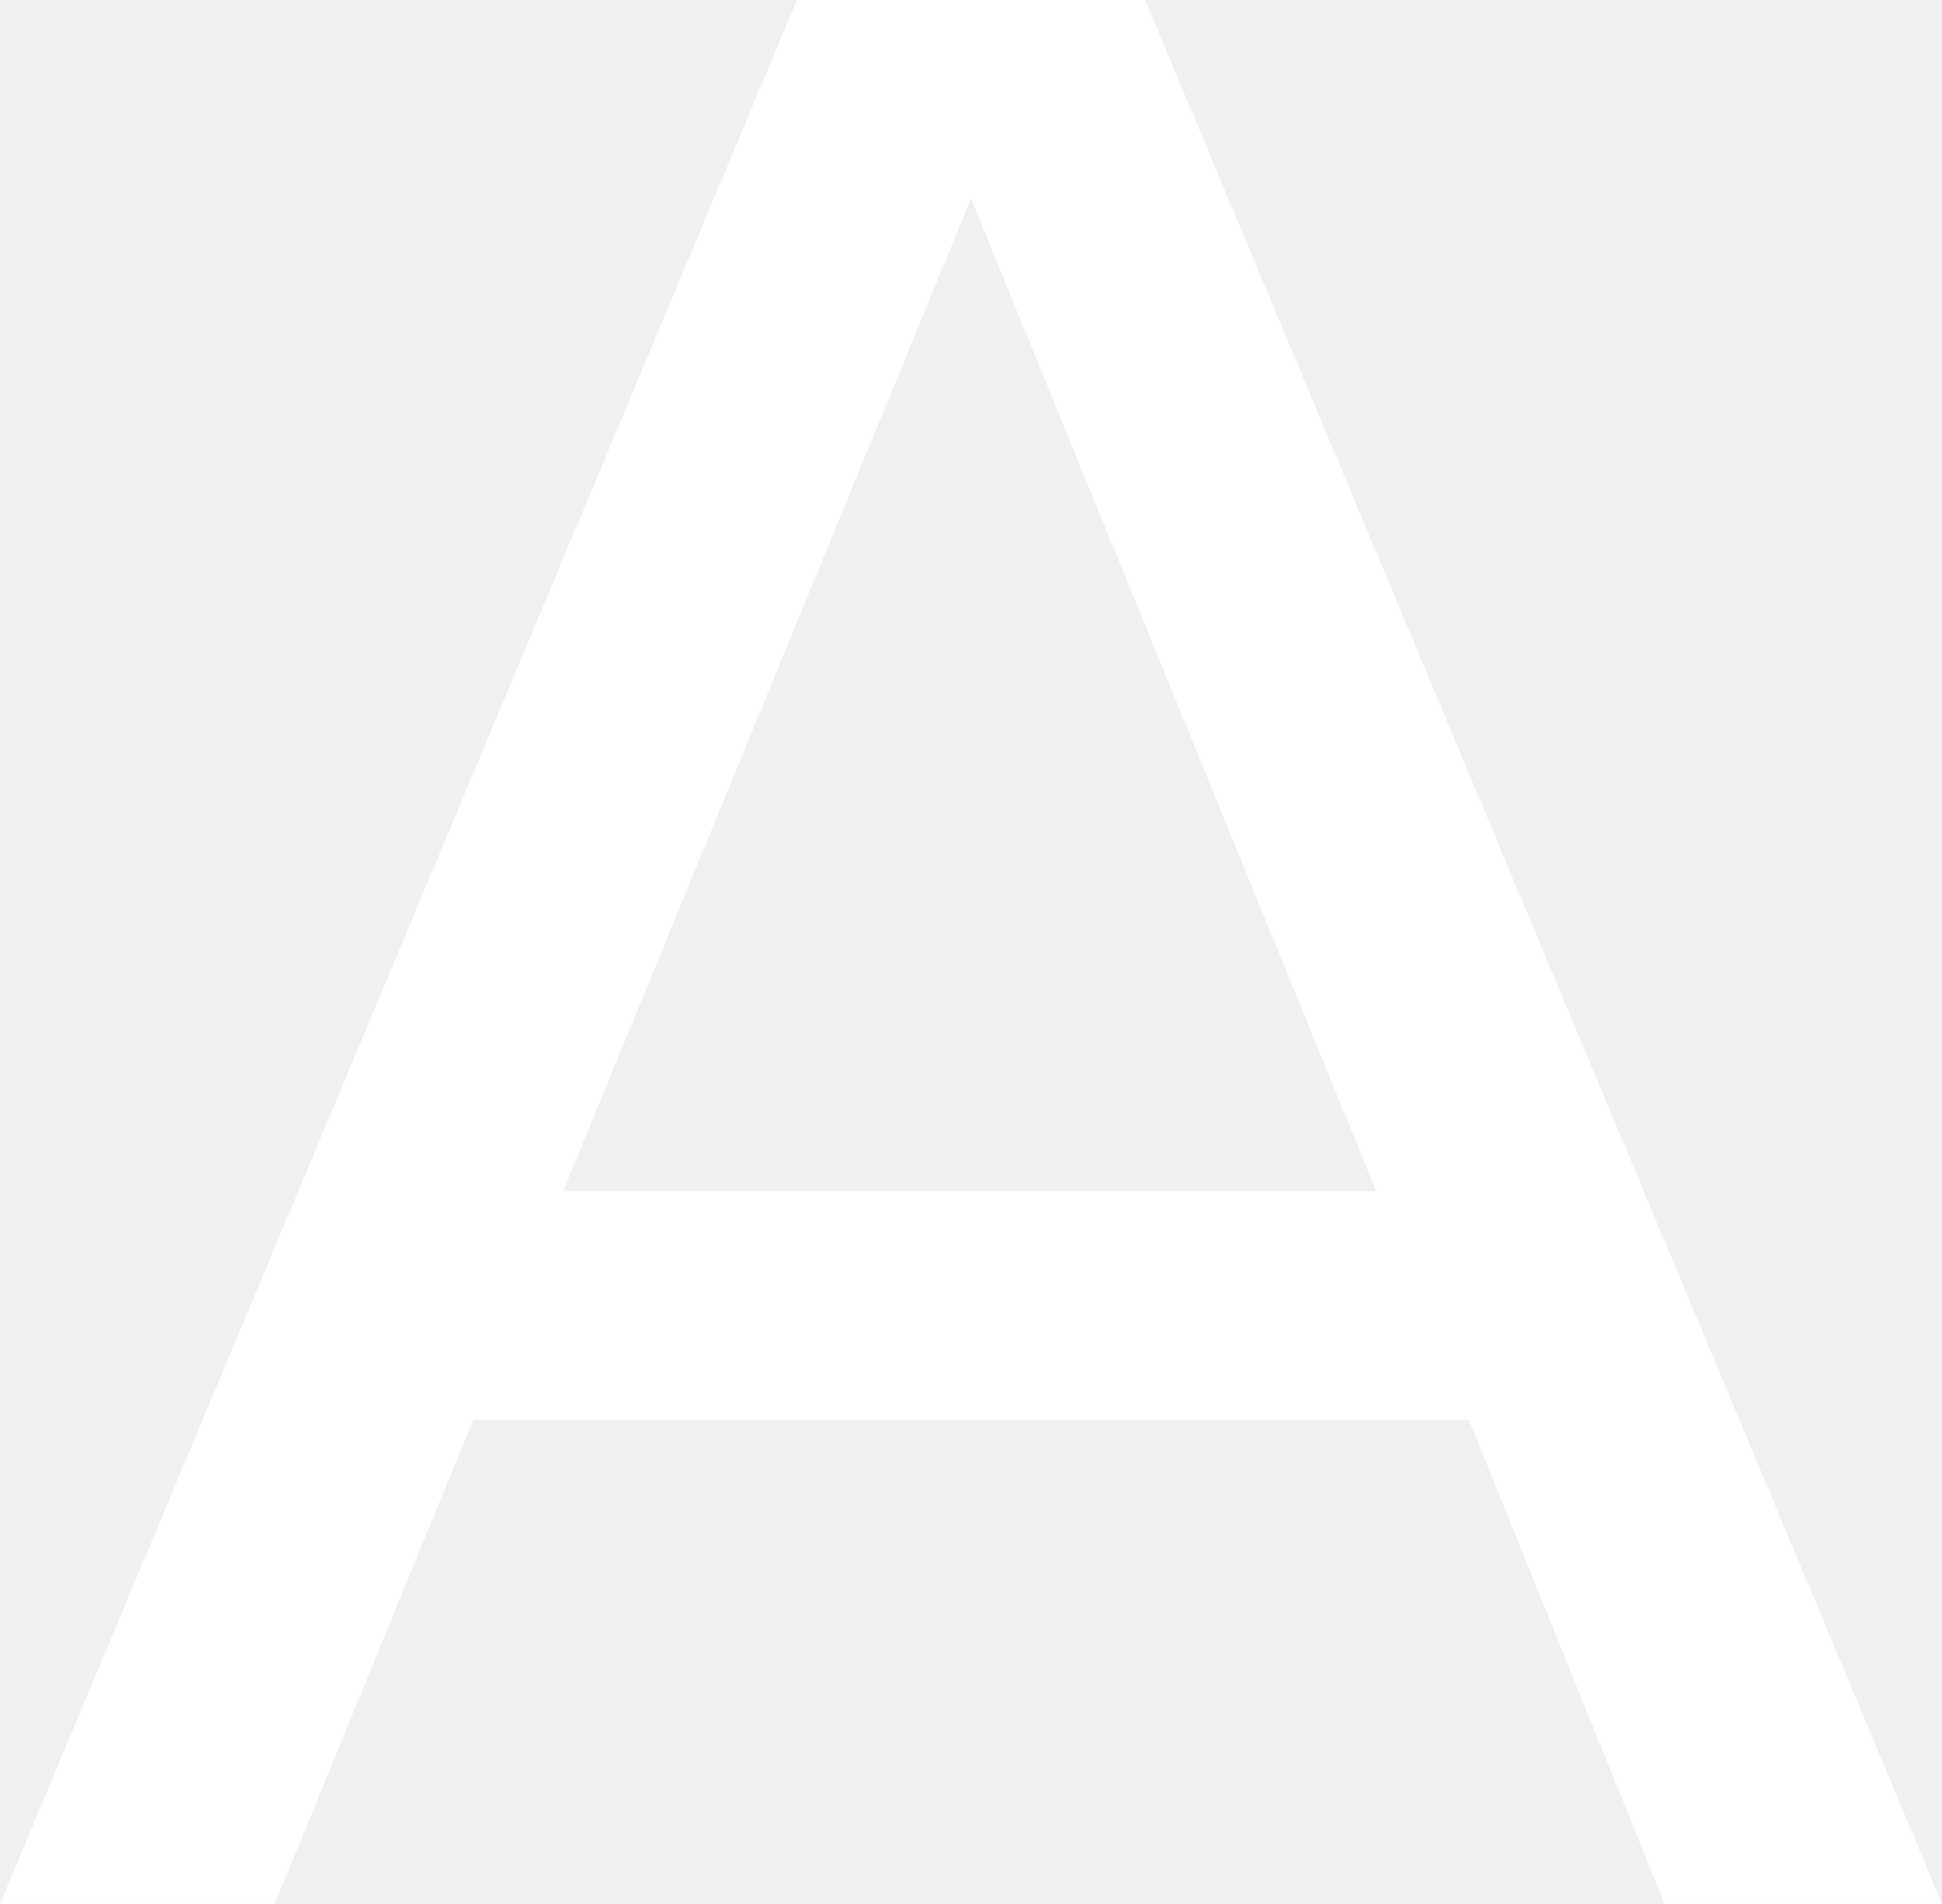
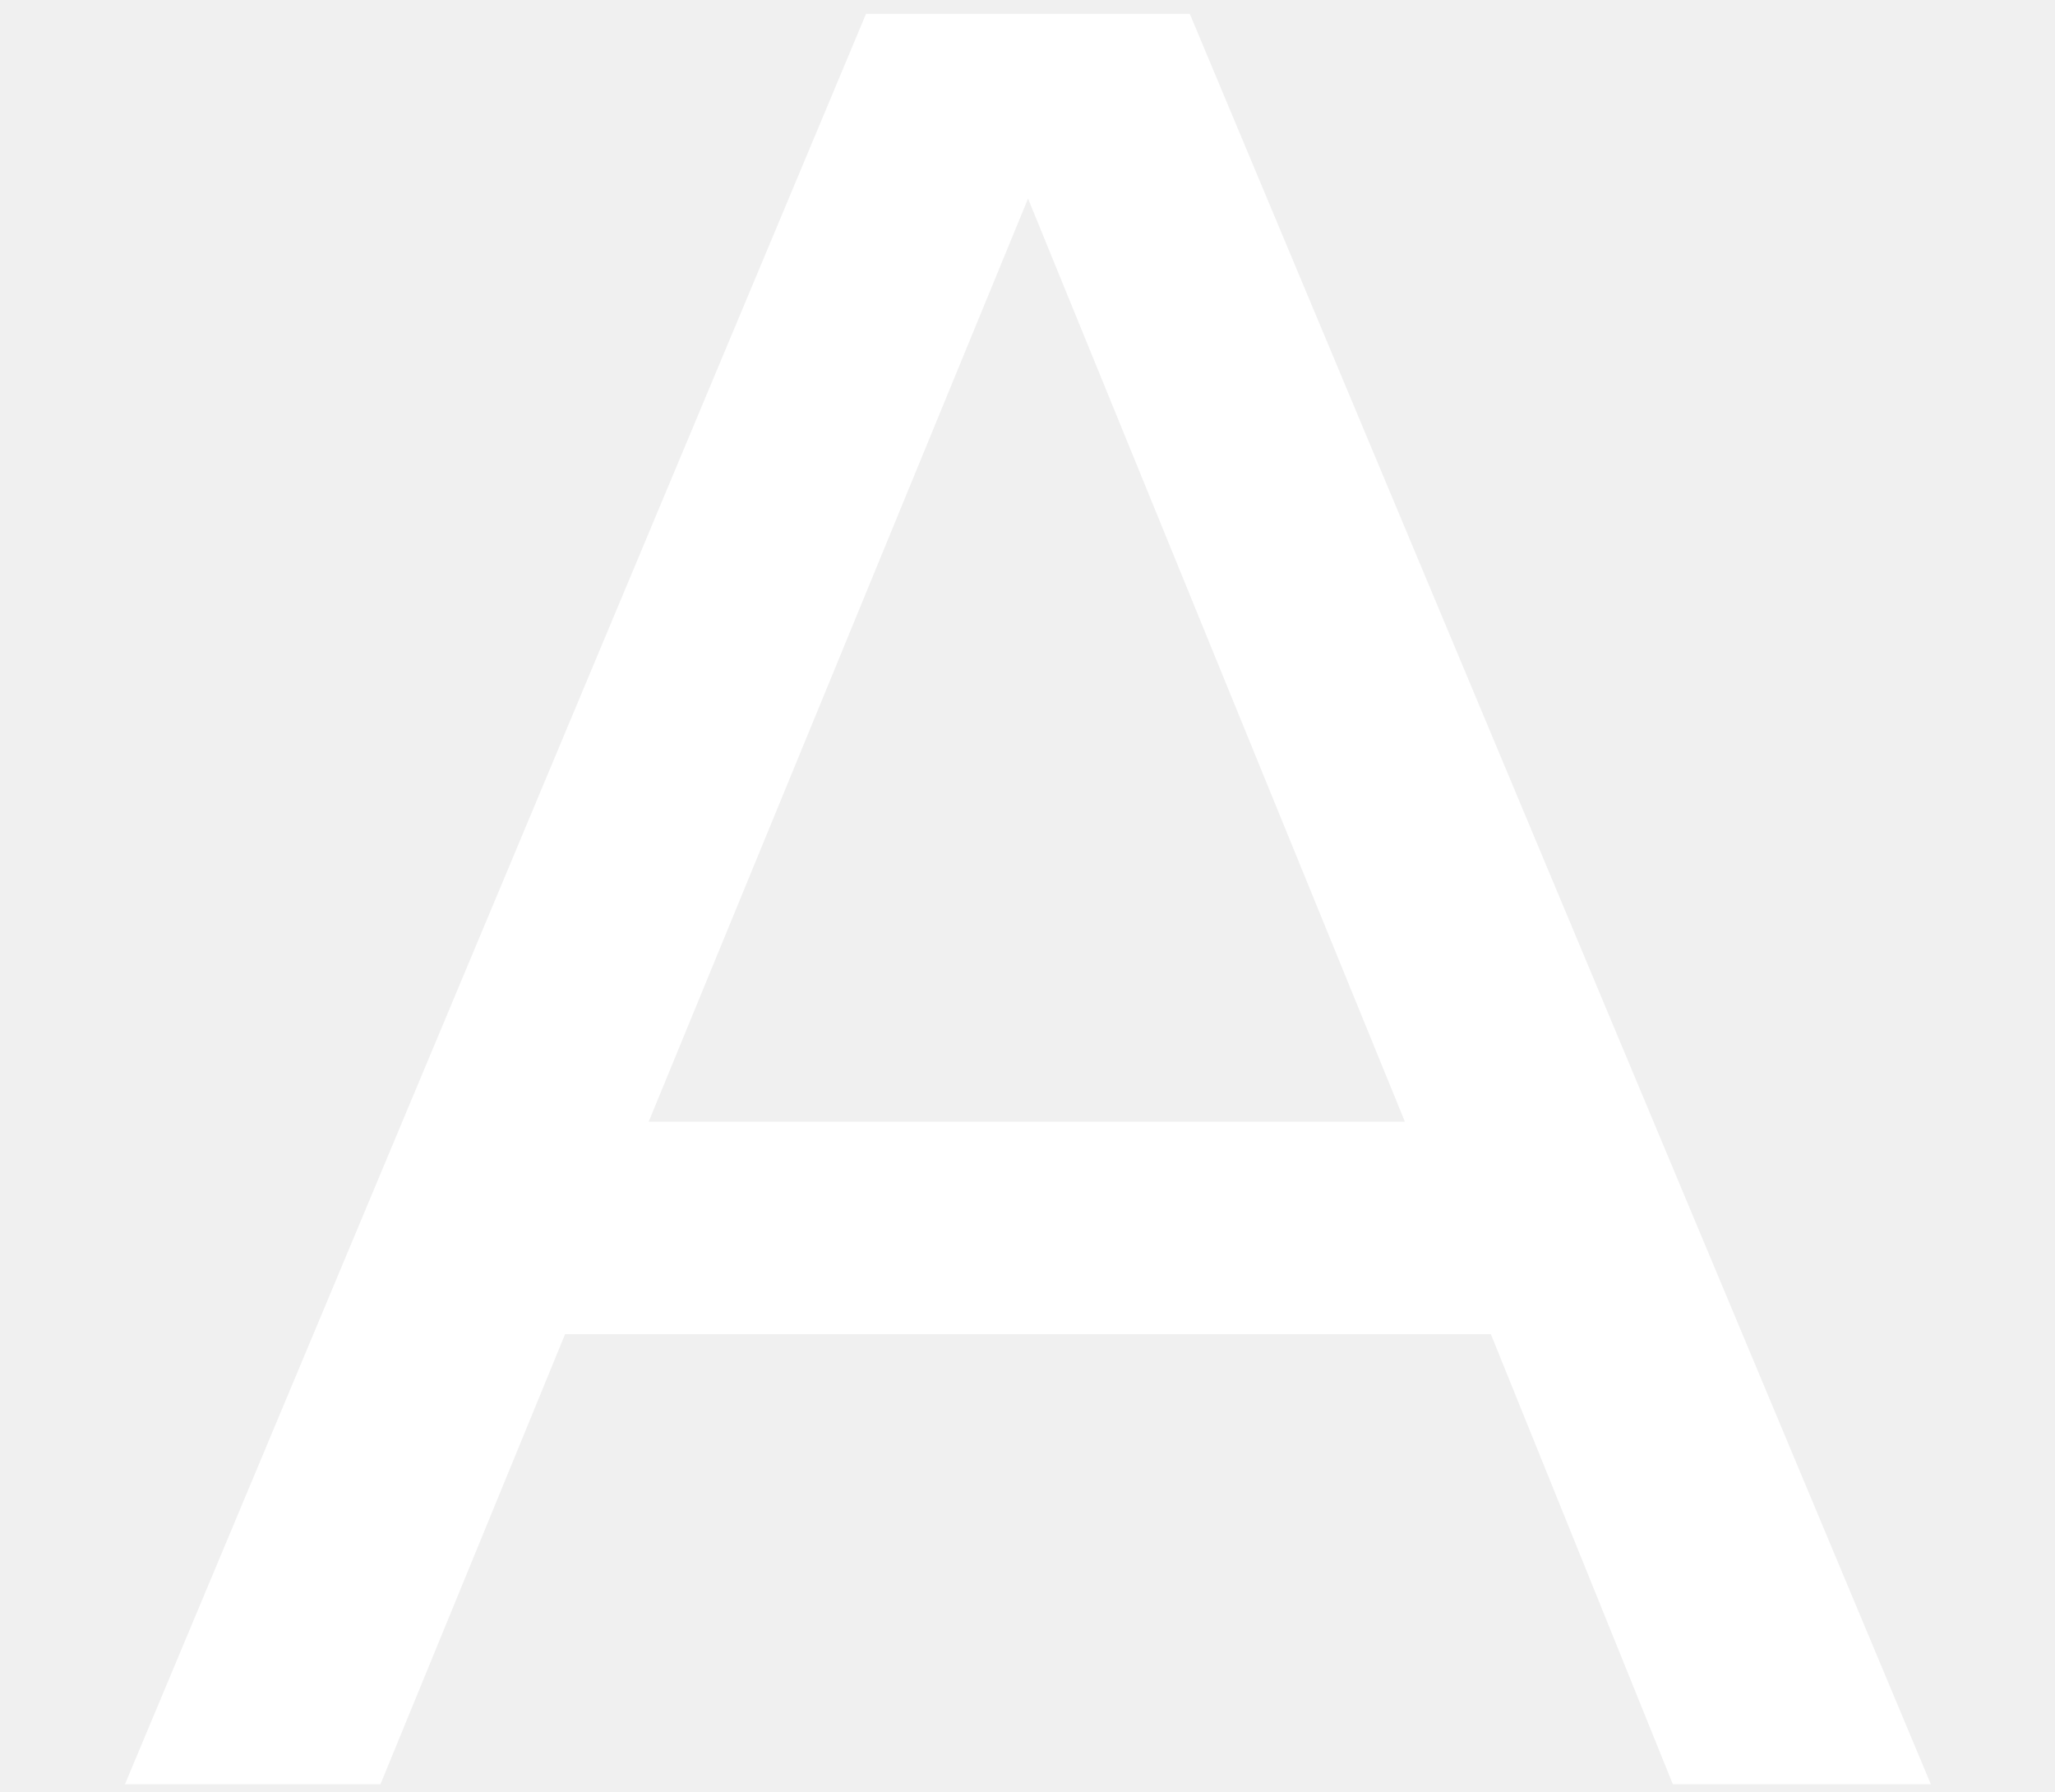
- <svg xmlns="http://www.w3.org/2000/svg" width="130.061" height="127.5" viewBox="0 0 130.061 127.5">
-   <path id="A" d="M1523.9,554.95l27.14,66.48h-54.46Zm-11.66-13.3-53.37,127.5h18.4l13.3-32.42h66.67l13.11,32.42h18.58l-53.37-127.5h-23.31Z" transform="translate(-1458.869 -541.65)" fill="#fff" />
+ <svg xmlns="http://www.w3.org/2000/svg" width="148" height="129" viewBox="0 0 148 129">
+   <g id="A" transform="translate(19889 -12687)">
+     <path id="A-2" data-name="A" d="M1471.07,462.59l-27.14-66.48-27.32,66.48Zm-38.8-79.78h23.31l53.37,127.5h-18.58l-13.11-32.42h-66.67l-13.3,32.42h-18.4l53.37-127.5Z" transform="translate(-21258.891 12305.19)" fill="#fff" />
+     <rect id="Rectangle_859" data-name="Rectangle 859" width="148" height="129" transform="translate(-19889 12687)" fill="none" />
+   </g>
</svg>
